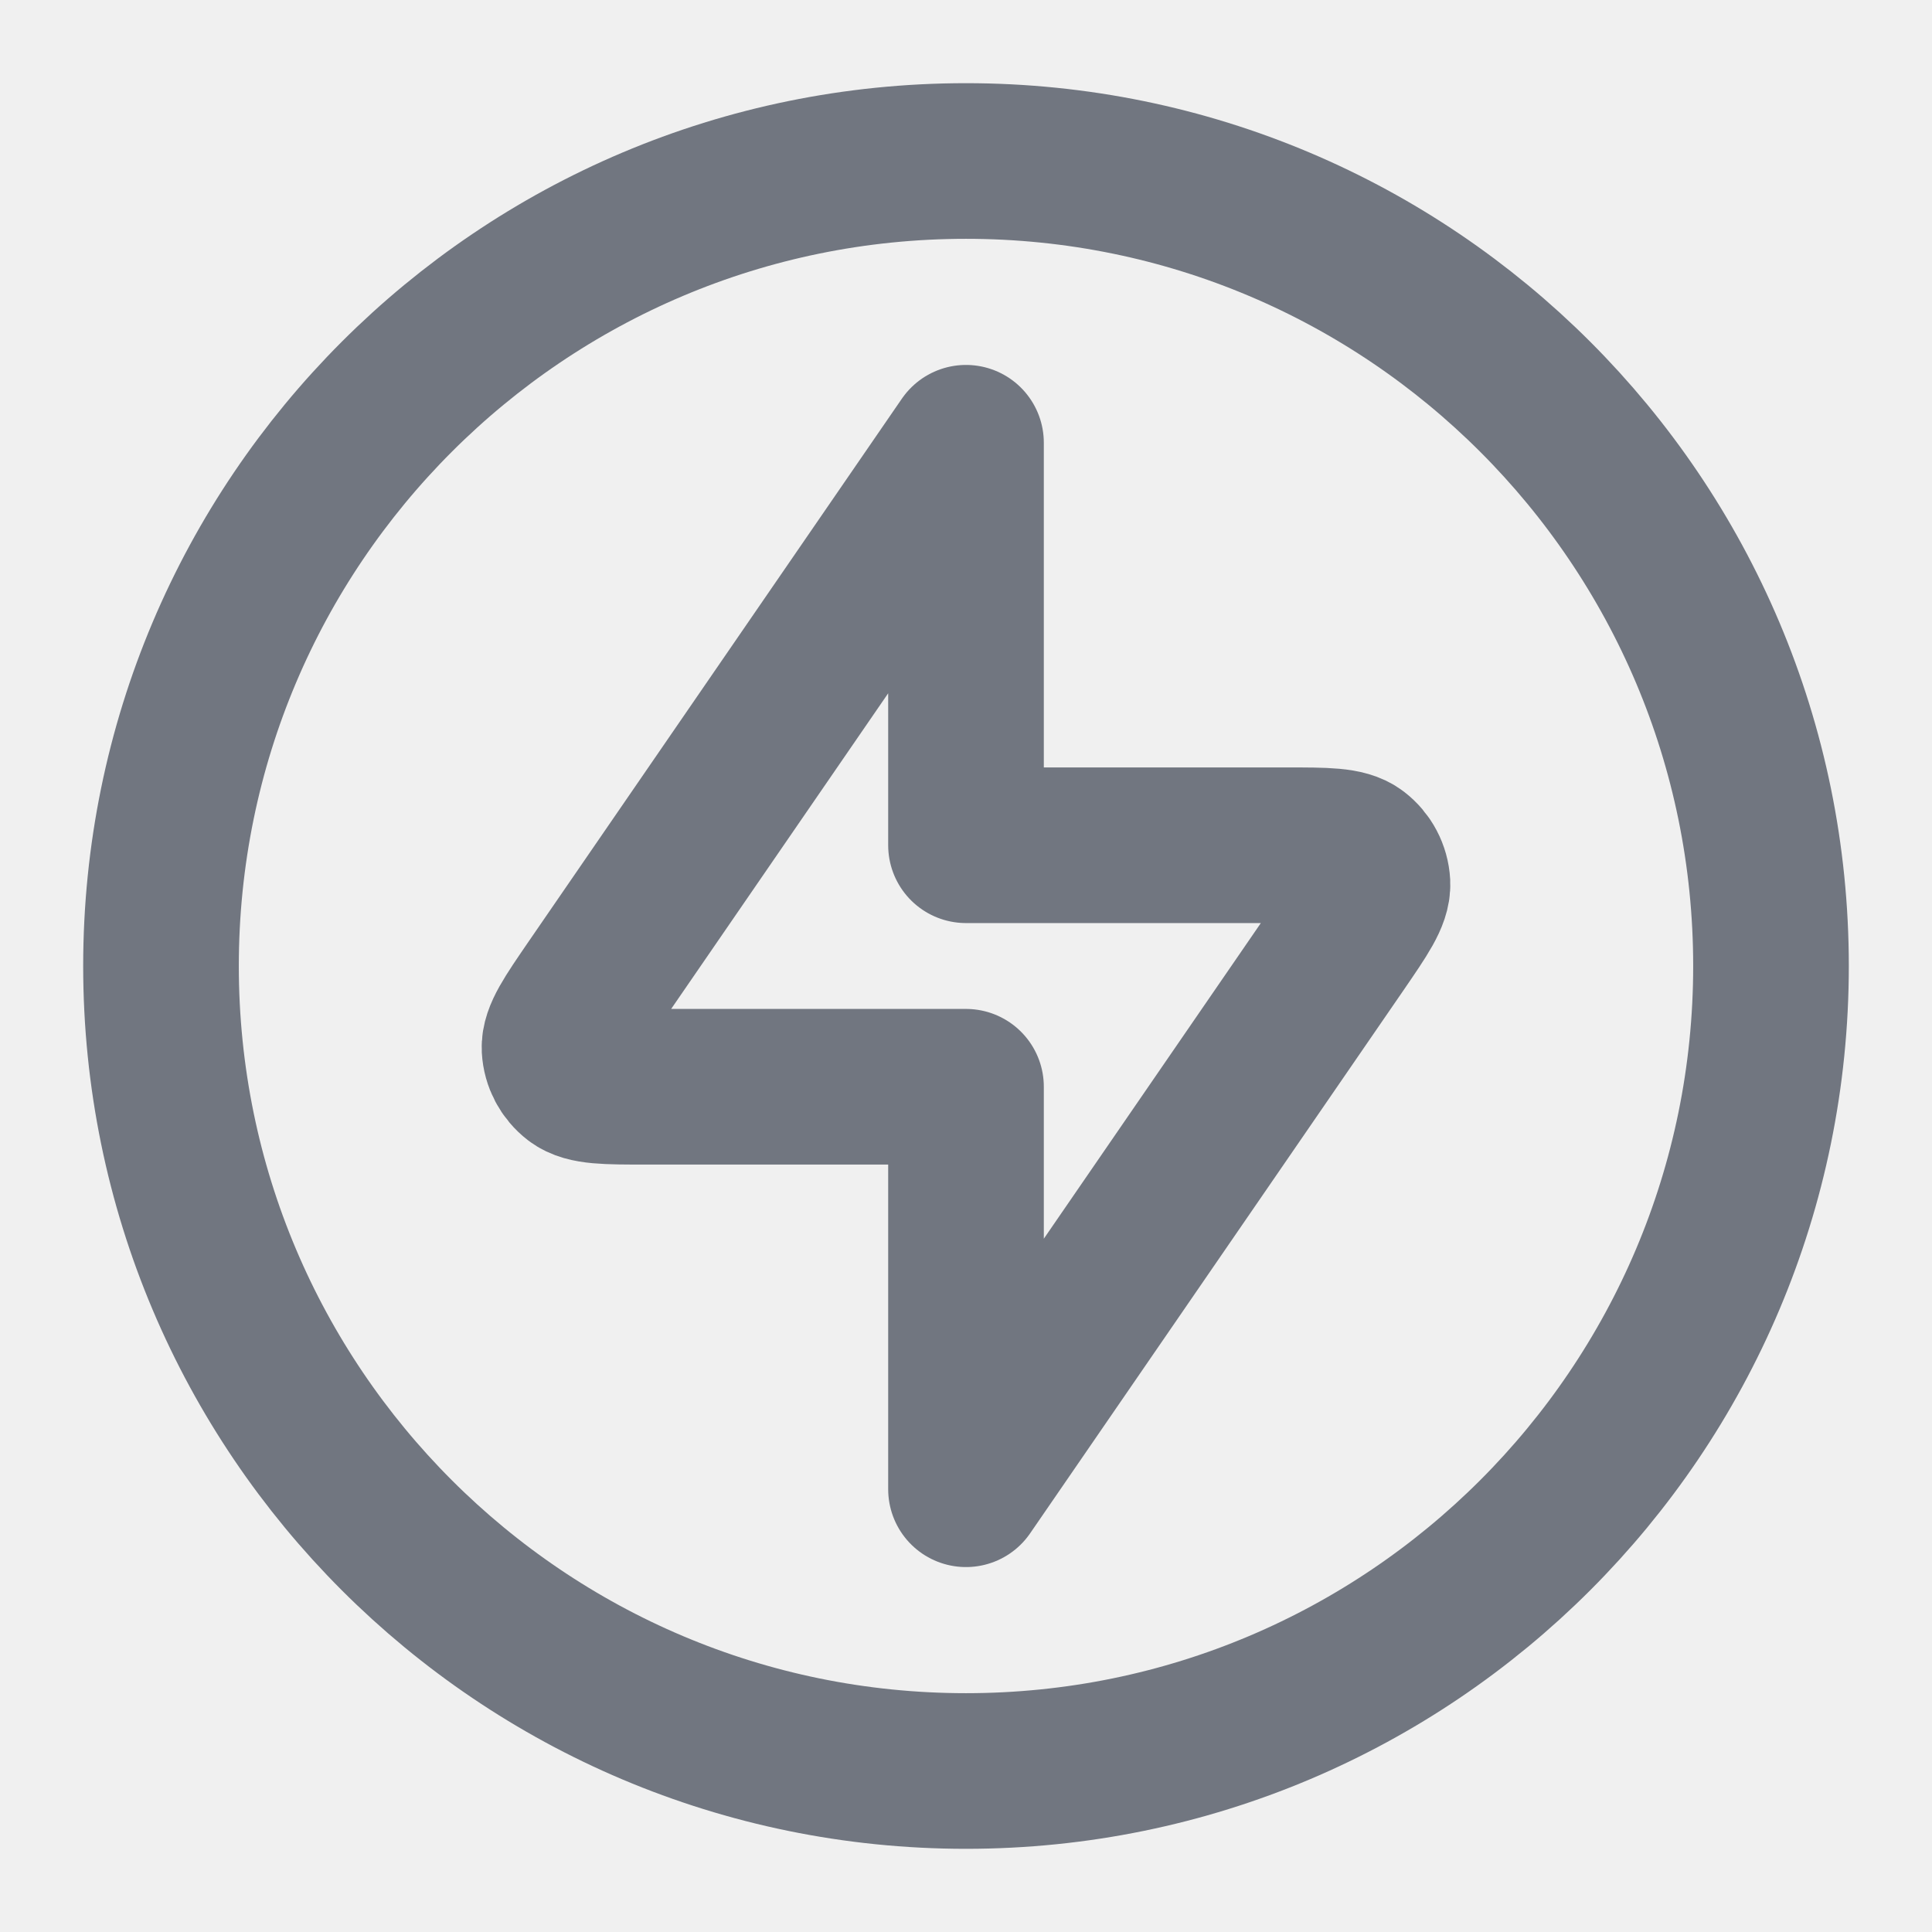
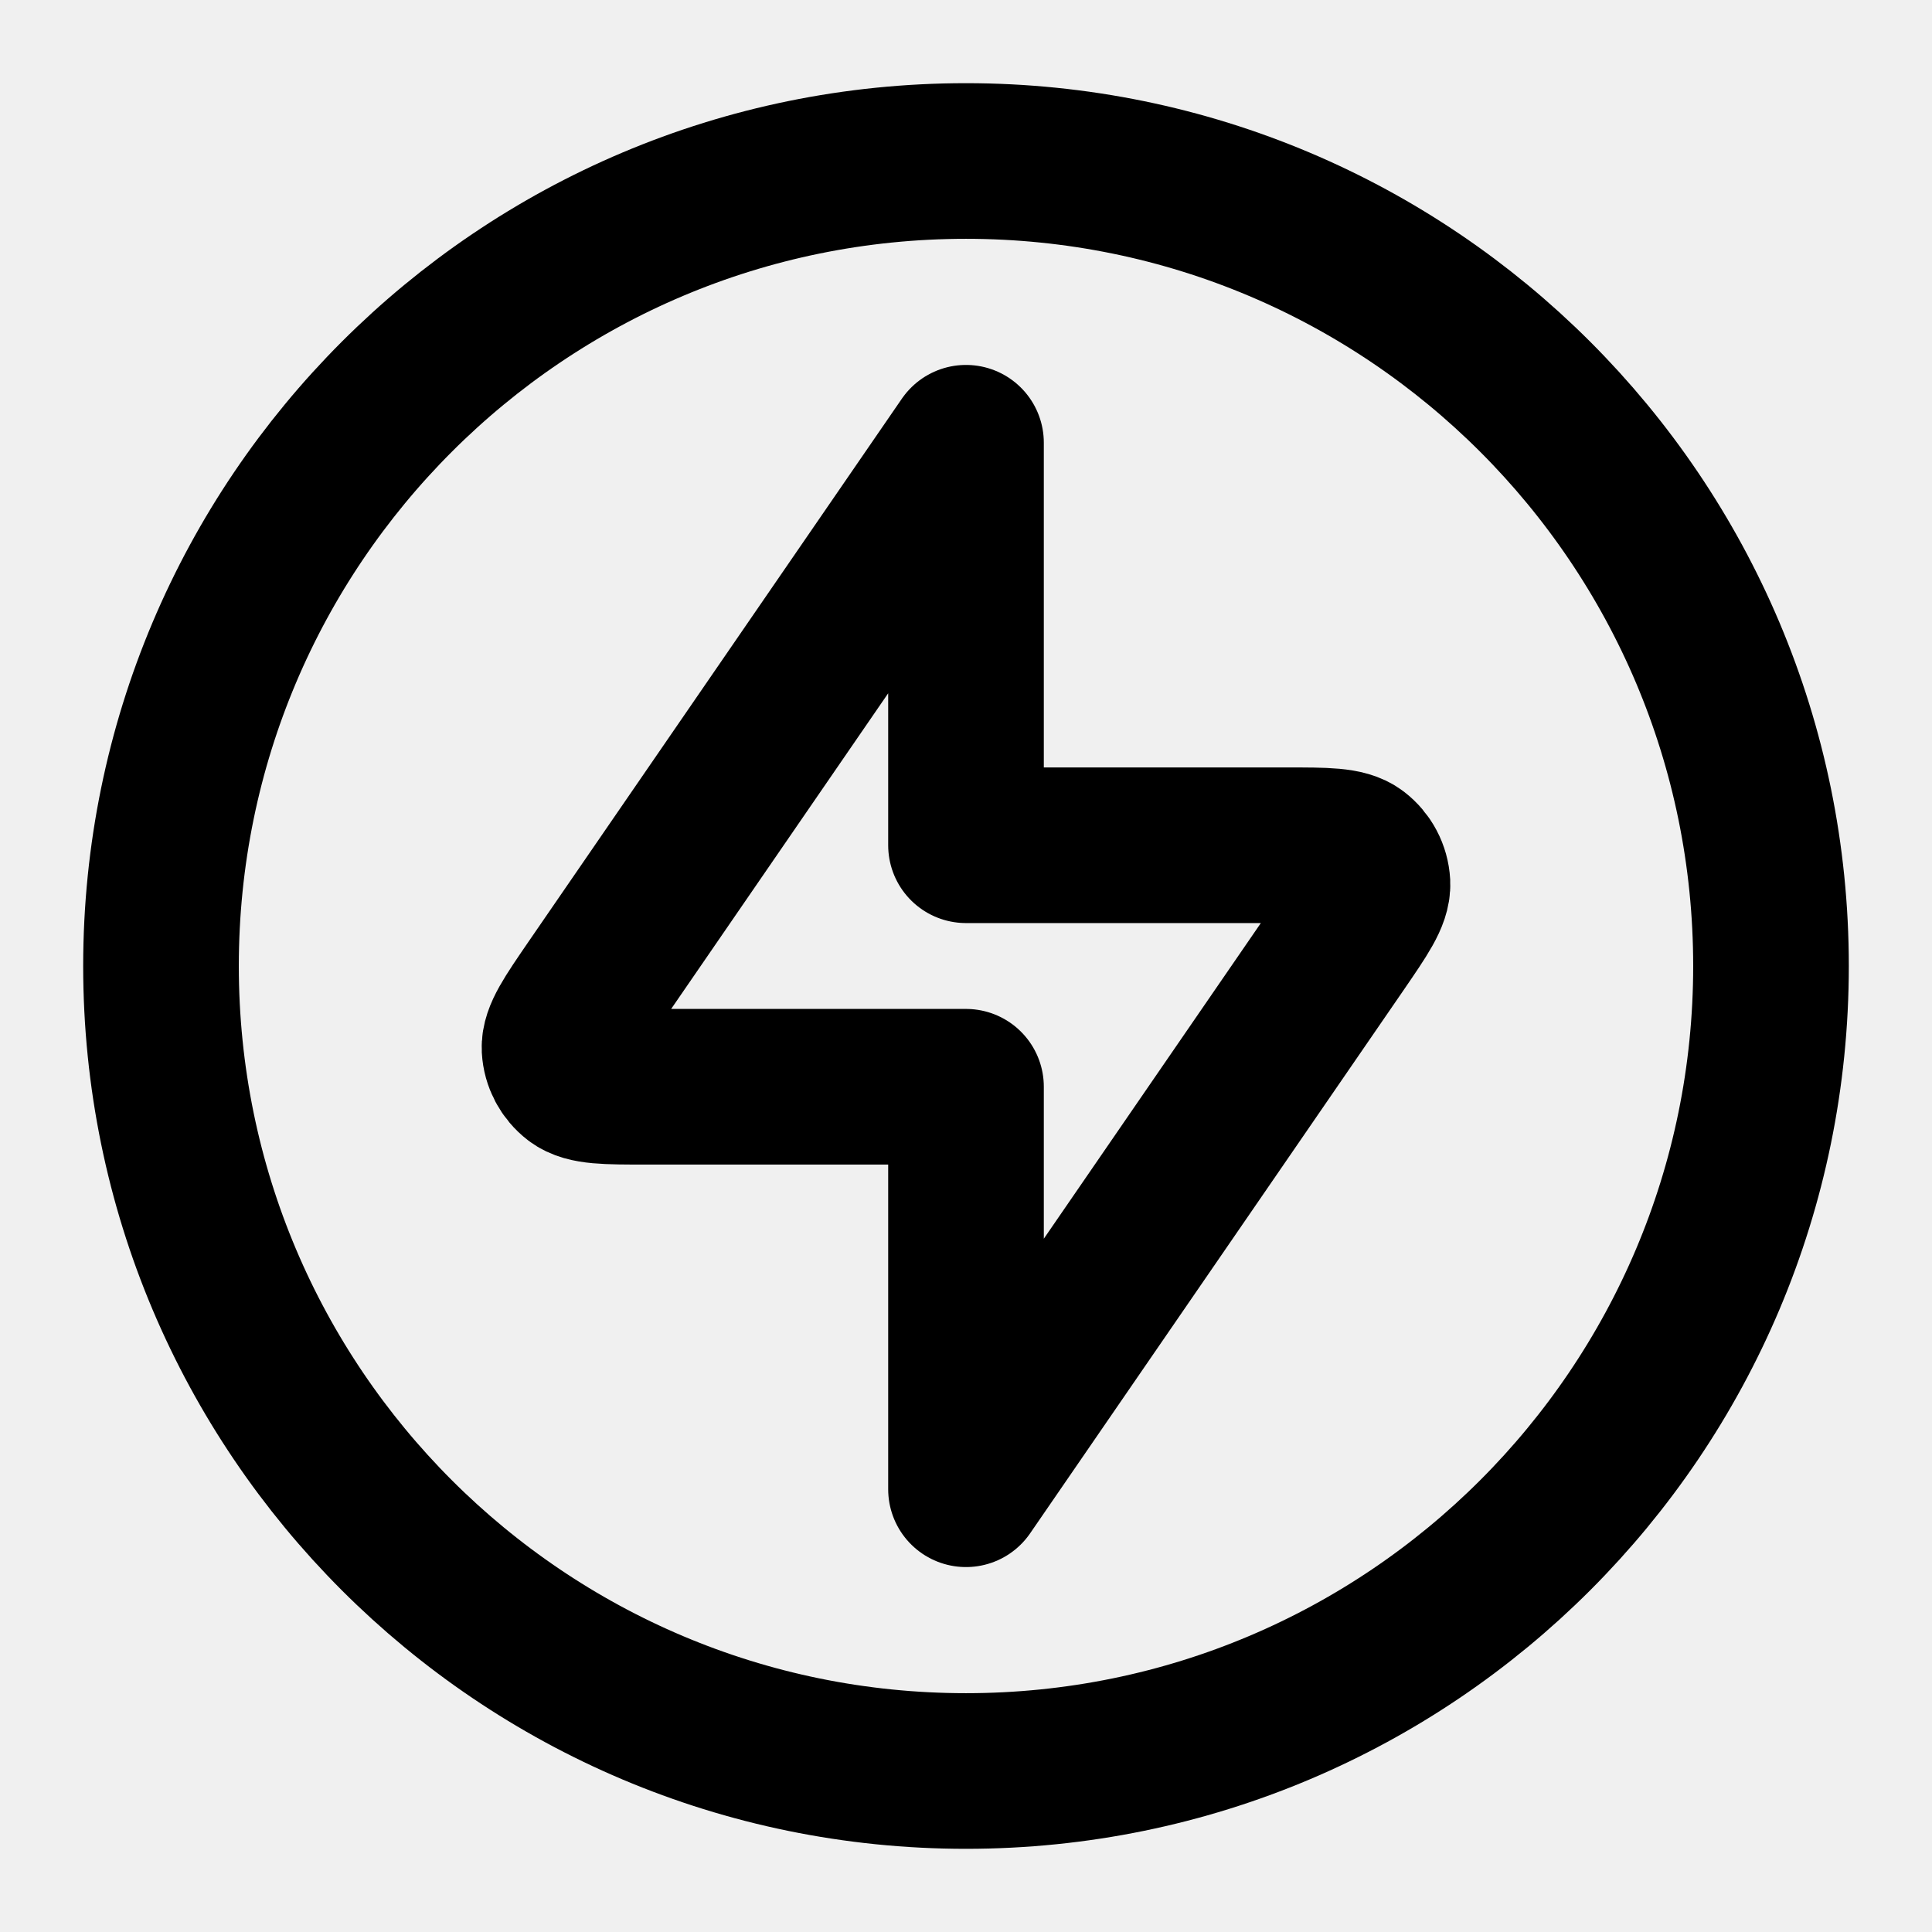
<svg xmlns="http://www.w3.org/2000/svg" width="18" height="18" viewBox="0 0 18 18" fill="none">
  <g clip-path="url(#clip0_3059_44300)">
-     <path d="M9 4.125L5.521 9.185C5.312 9.49 5.207 9.642 5.213 9.769C5.219 9.879 5.273 9.981 5.36 10.048C5.461 10.125 5.646 10.125 6.016 10.125H9V13.875L12.479 8.815C12.688 8.51 12.793 8.358 12.787 8.231C12.781 8.121 12.727 8.019 12.64 7.952C12.539 7.875 12.354 7.875 11.984 7.875H9V4.125Z" stroke="#717680" stroke-width="1.45" stroke-linecap="round" stroke-linejoin="round" />
-     <path d="M9 16.5C13.142 16.5 16.5 13.142 16.5 9C16.5 4.858 13.142 1.5 9 1.5C4.858 1.5 1.5 4.858 1.5 9C1.5 13.142 4.858 16.5 9 16.5Z" stroke="#717680" stroke-width="1.45" stroke-linecap="round" stroke-linejoin="round" />
+     <path d="M9 4.125L5.521 9.185C5.312 9.49 5.207 9.642 5.213 9.769C5.219 9.879 5.273 9.981 5.36 10.048C5.461 10.125 5.646 10.125 6.016 10.125H9V13.875L12.479 8.815C12.688 8.51 12.793 8.358 12.787 8.231C12.781 8.121 12.727 8.019 12.64 7.952C12.539 7.875 12.354 7.875 11.984 7.875H9V4.125Z" stroke="currentColor" stroke-width="1.45" stroke-linecap="round" stroke-linejoin="round" />
+     <path d="M9 16.5C13.142 16.5 16.5 13.142 16.5 9C16.5 4.858 13.142 1.5 9 1.5C4.858 1.5 1.5 4.858 1.5 9C1.5 13.142 4.858 16.5 9 16.5Z" stroke="currentColor" stroke-width="1.45" stroke-linecap="round" stroke-linejoin="round" />
  </g>
  <defs>
    <clipPath id="clip0_3059_44300">
      <rect width="18" height="18" fill="white" />
    </clipPath>
  </defs>
</svg>
